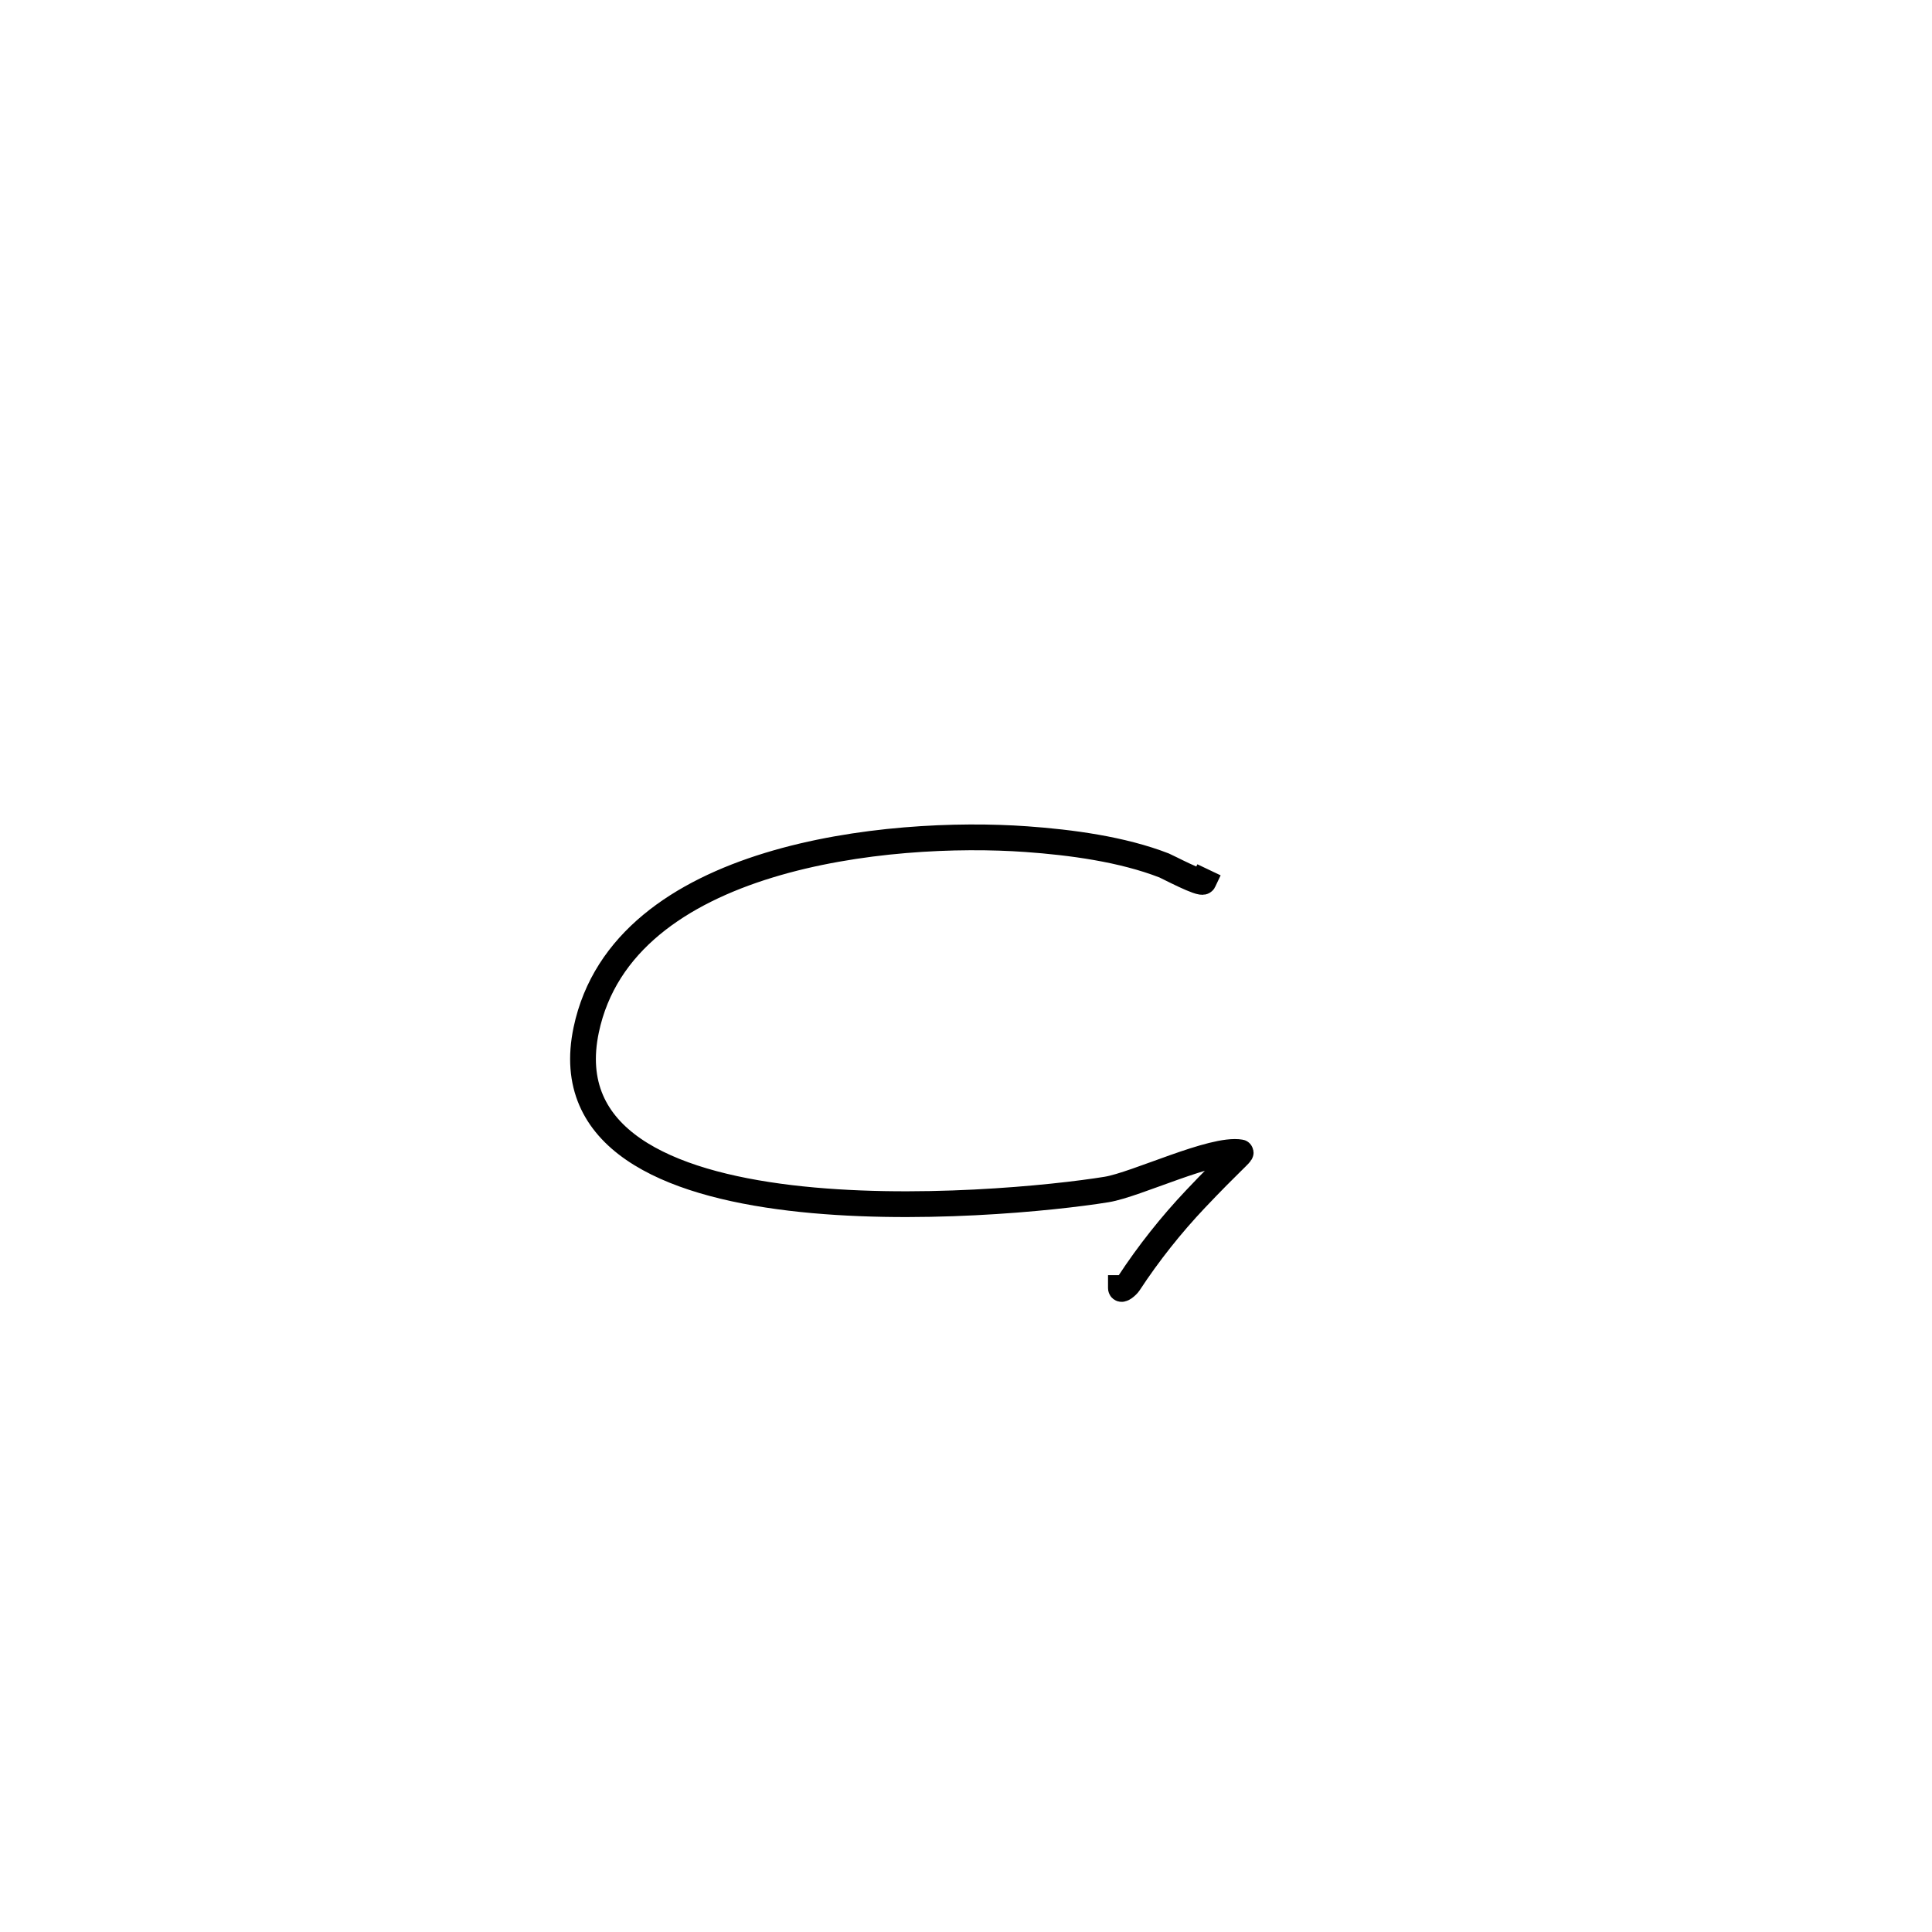
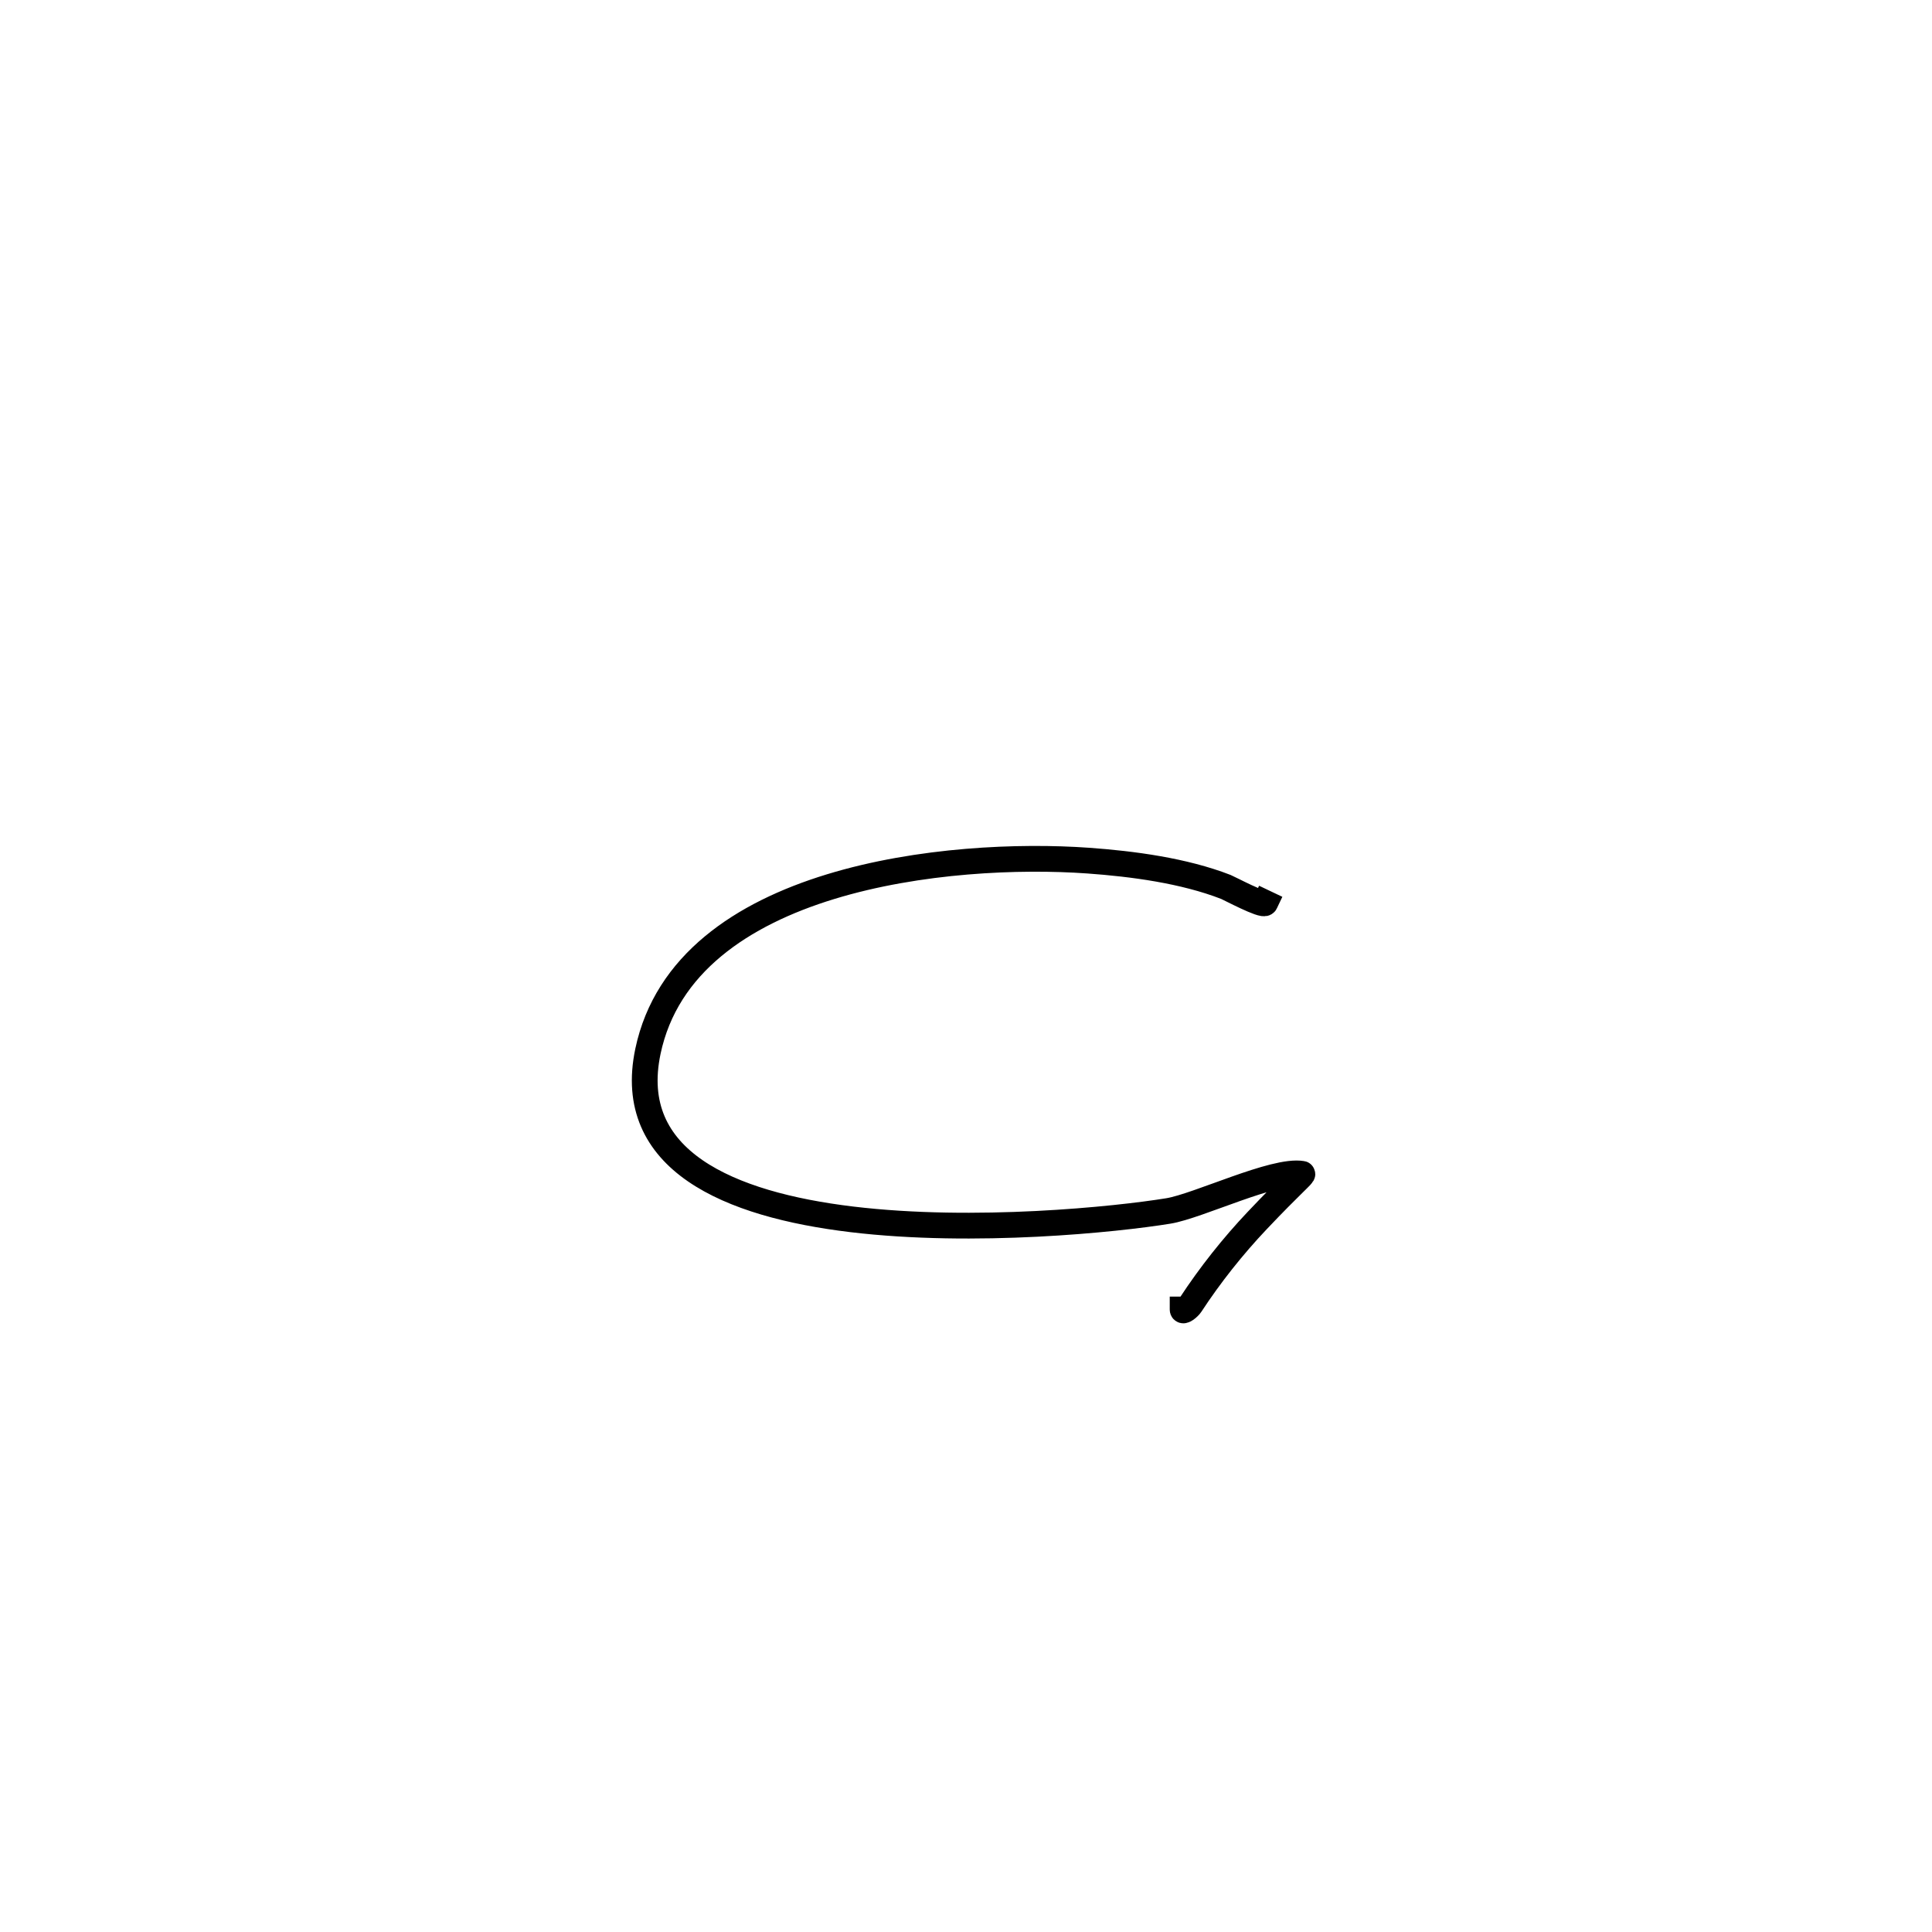
<svg xmlns="http://www.w3.org/2000/svg" width="720pt" height="720pt" viewBox="0 0 720 720">
  <defs />
-   <path id="shape0" transform="translate(217.27, 312.0575)" fill="none" stroke="#000000" stroke-width="9.6" stroke-linecap="square" stroke-linejoin="bevel" d="M231.229 16.431C230.589 17.777 217.737 10.93 216.587 10.483C200.971 4.404 181.843 1.852 165.232 0.669C114.244 -2.965 14.929 6.513 1.193 71.747C-15.929 153.065 156.262 137.564 195.154 131.226C206.239 129.42 234.713 115.591 245.023 117.397C245.761 117.527 241.292 121.028 228.258 134.795C219.185 144.379 210.65 155.132 203.43 166.171C202.797 167.137 200.459 169.11 200.459 167.955" />
+   <path id="shape0" transform="translate(240.27, 320.0575)" fill="none" stroke="#000000" stroke-width="9.6" stroke-linecap="square" stroke-linejoin="bevel" d="M231.229 16.431C230.589 17.777 217.737 10.93 216.587 10.483C200.971 4.404 181.843 1.852 165.232 0.669C114.244 -2.965 14.929 6.513 1.193 71.747C-15.929 153.065 156.262 137.564 195.154 131.226C206.239 129.42 234.713 115.591 245.023 117.397C245.761 117.527 241.292 121.028 228.258 134.795C219.185 144.379 210.65 155.132 203.43 166.171C202.797 167.137 200.459 169.11 200.459 167.955" />
</svg>
